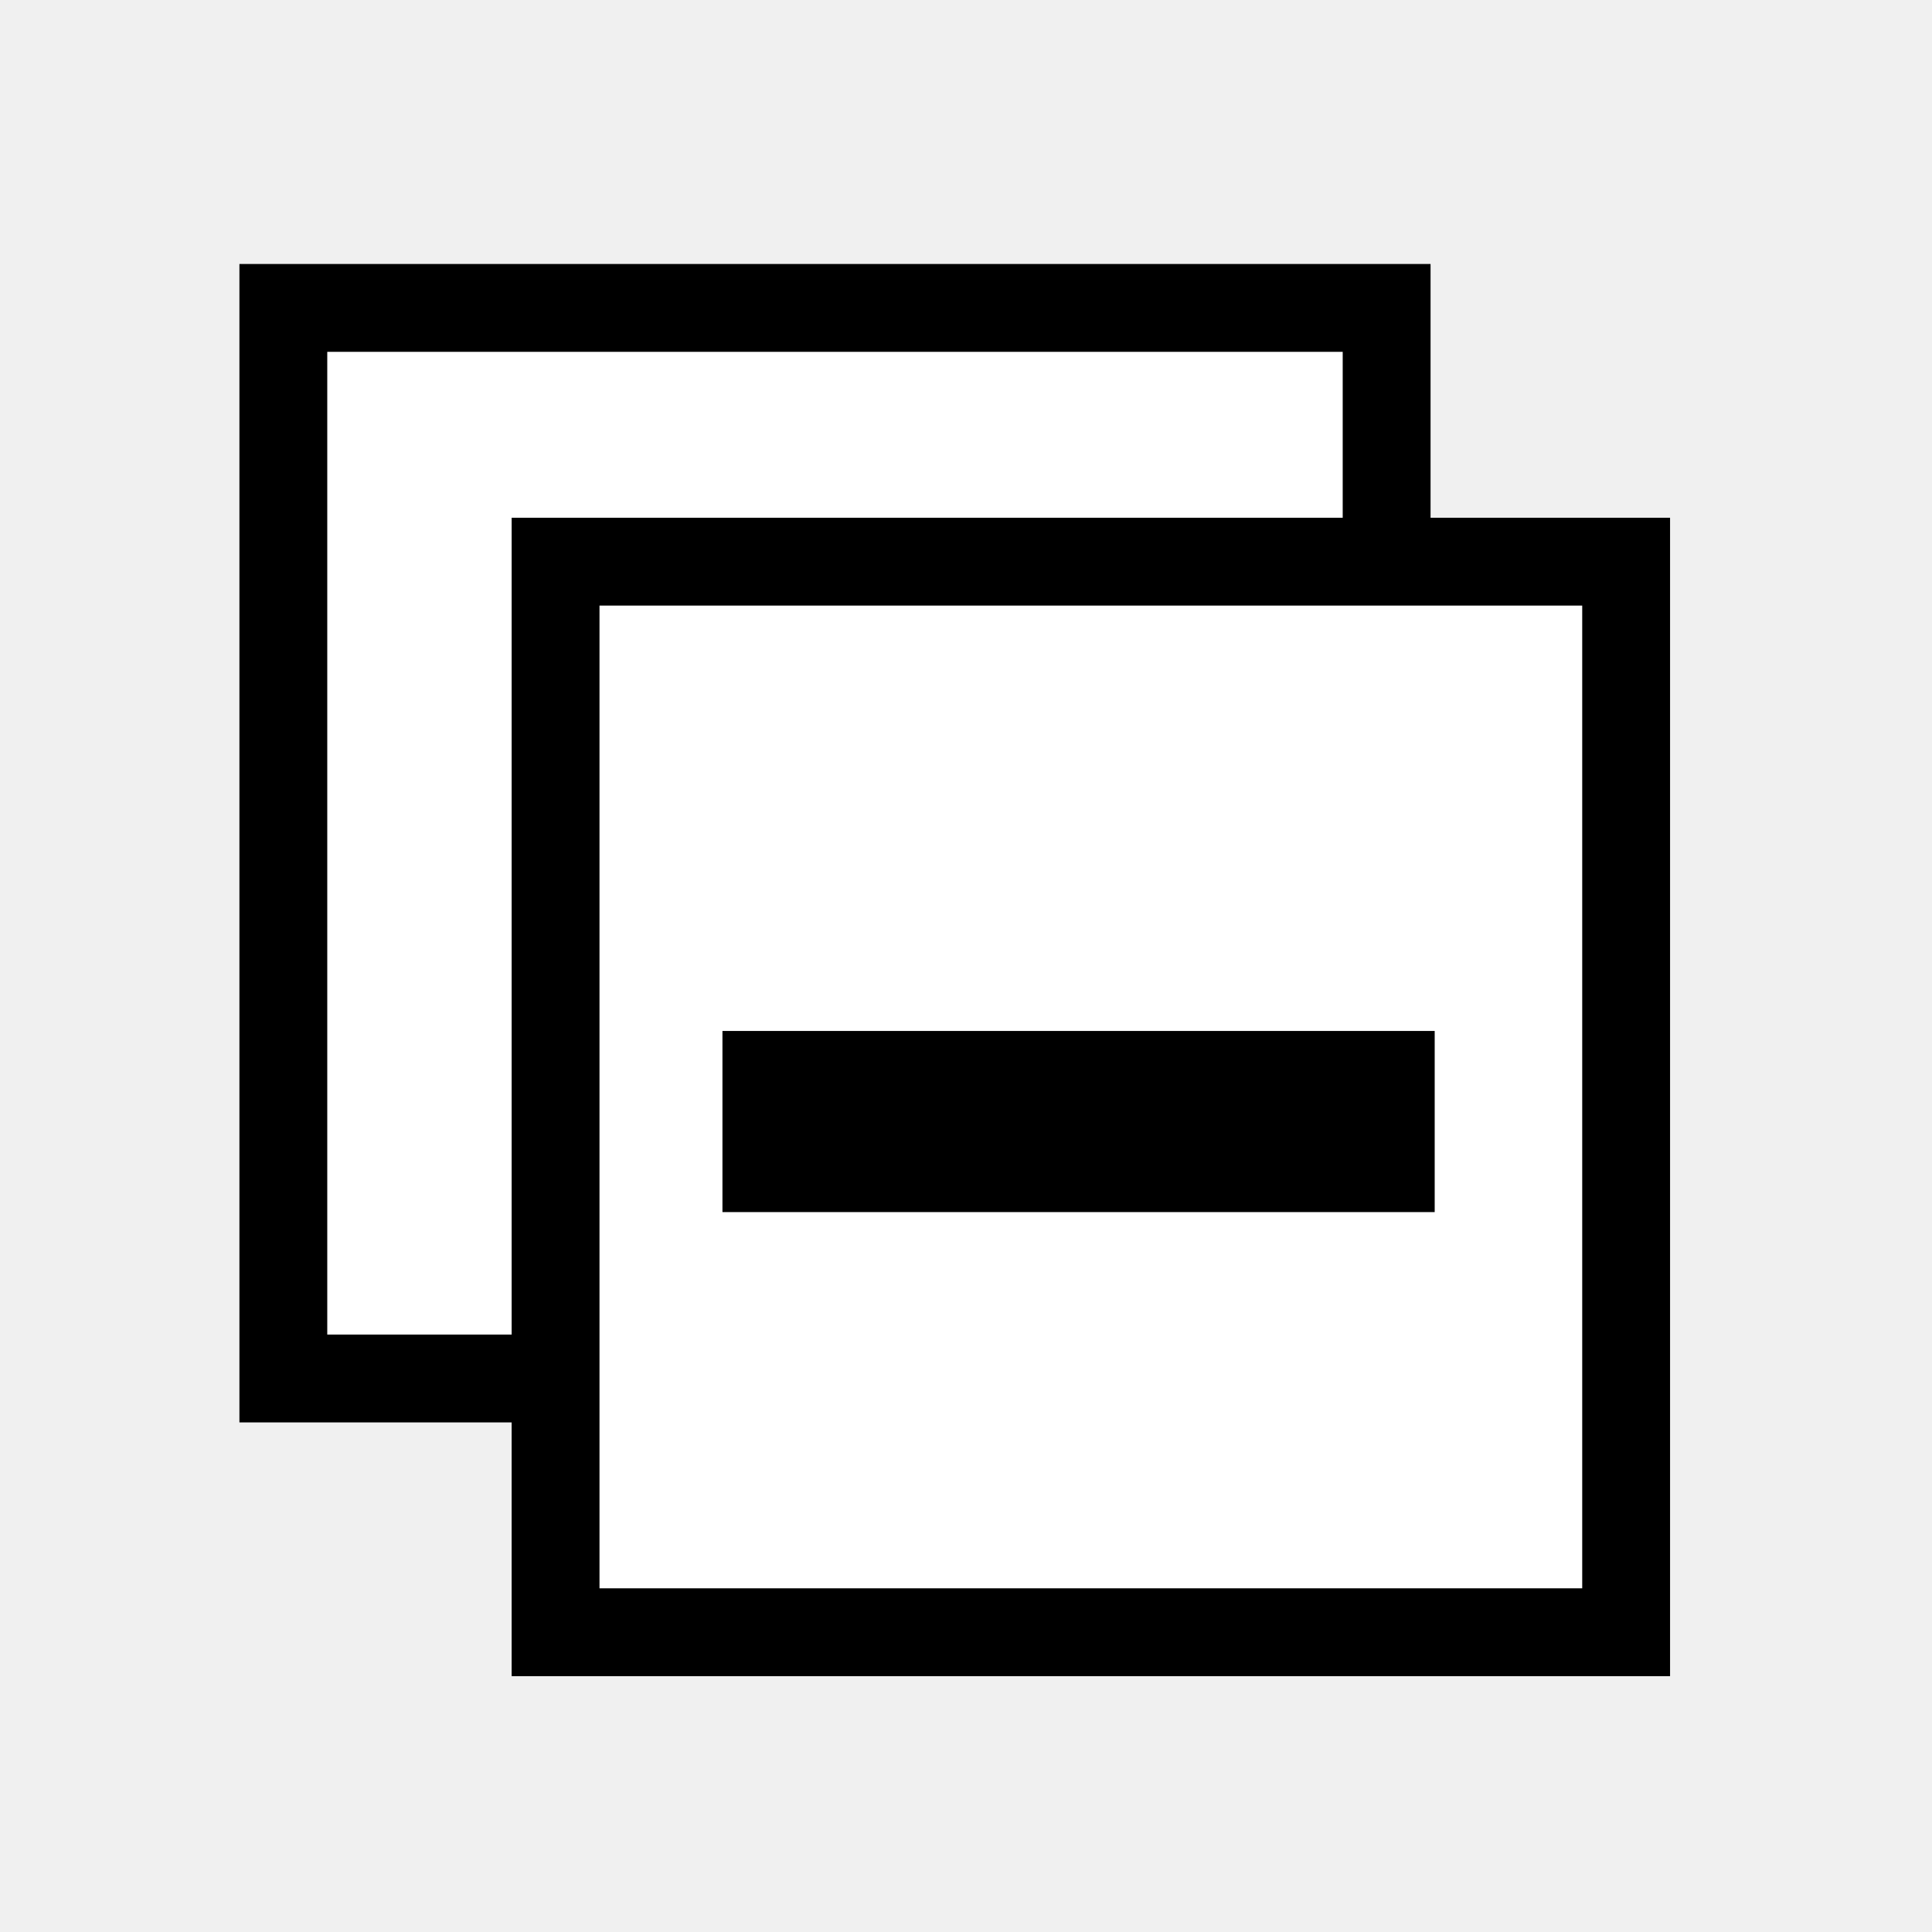
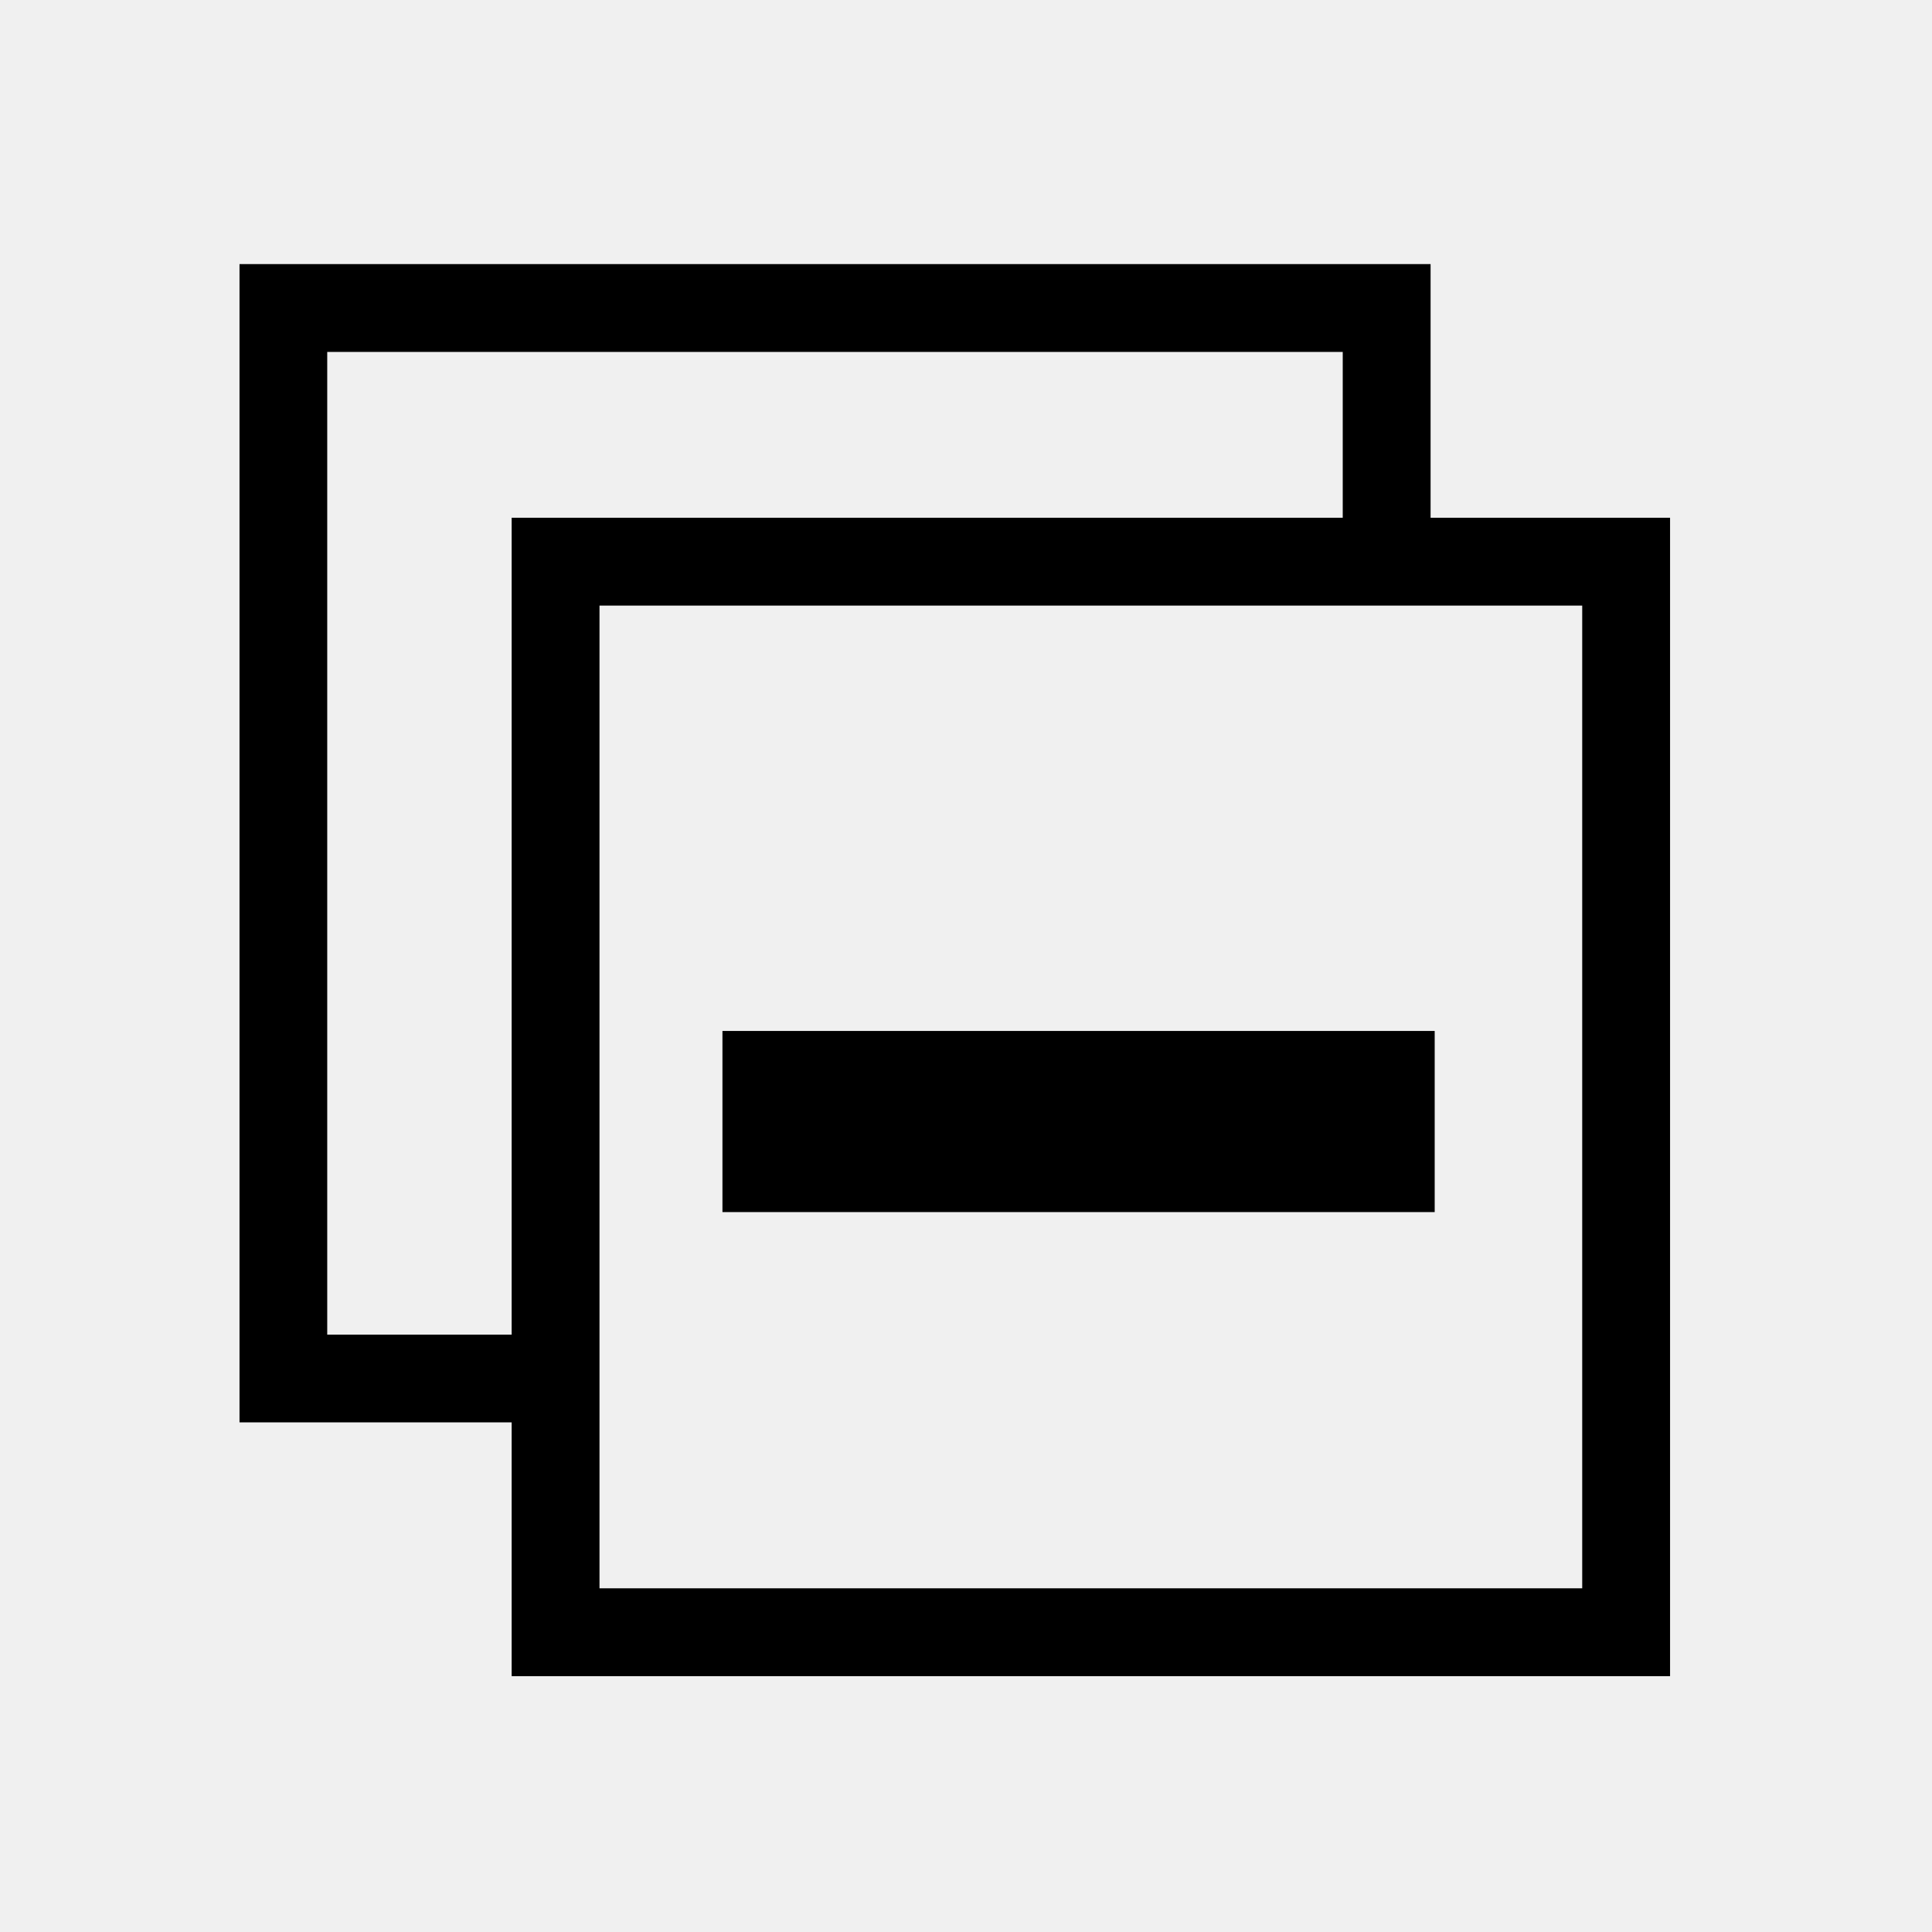
- <svg xmlns="http://www.w3.org/2000/svg" id="svg2" enable-background="new 0 0 32 32" version="1.1" viewBox="0 0 32 32" xml:space="preserve">
-   <rect id="rect3059-3" x="4.693" y="5.1" width="18.274" height="17.732" color="#000000" enable-background="accumulate" fill="#fff" stroke="#000" stroke-miterlimit="10" stroke-width="1.455" />
-   <rect id="rect3059" x="9.202" y="9.303" width="17.732" height="17.732" color="#000000" enable-background="accumulate" fill="#fff" stroke="#000" stroke-miterlimit="10" stroke-width="1.455" />
-   <path id="path3877" d="m11.966 18.576h11.797" color="#000000" enable-background="accumulate" fill="#fff" stroke="#000" stroke-miterlimit="10" stroke-width="3" />
+ <svg xmlns="http://www.w3.org/2000/svg" enable-background="new 0 0 32 32" version="1.1" viewBox="0 0 32 32" xml:space="preserve">
+   <path d="m3.967 4.373v19.186h5.234v-1.453h-3.781v-16.277h16.82v3.475h1.455v-4.93h-19.729z" enable-background="accumulate" stop-color="#000000" stroke-miterlimit="10" />
+   <rect x="9.202" y="9.303" width="17.732" height="17.732" color="#000000" enable-background="accumulate" fill="none" stroke="#000" stroke-miterlimit="10" stroke-width="1.455" />
+   <path d="m11.966 18.576h11.797" color="#000000" enable-background="accumulate" fill="#fff" stroke="#000" stroke-miterlimit="10" stroke-width="3" />
</svg>
